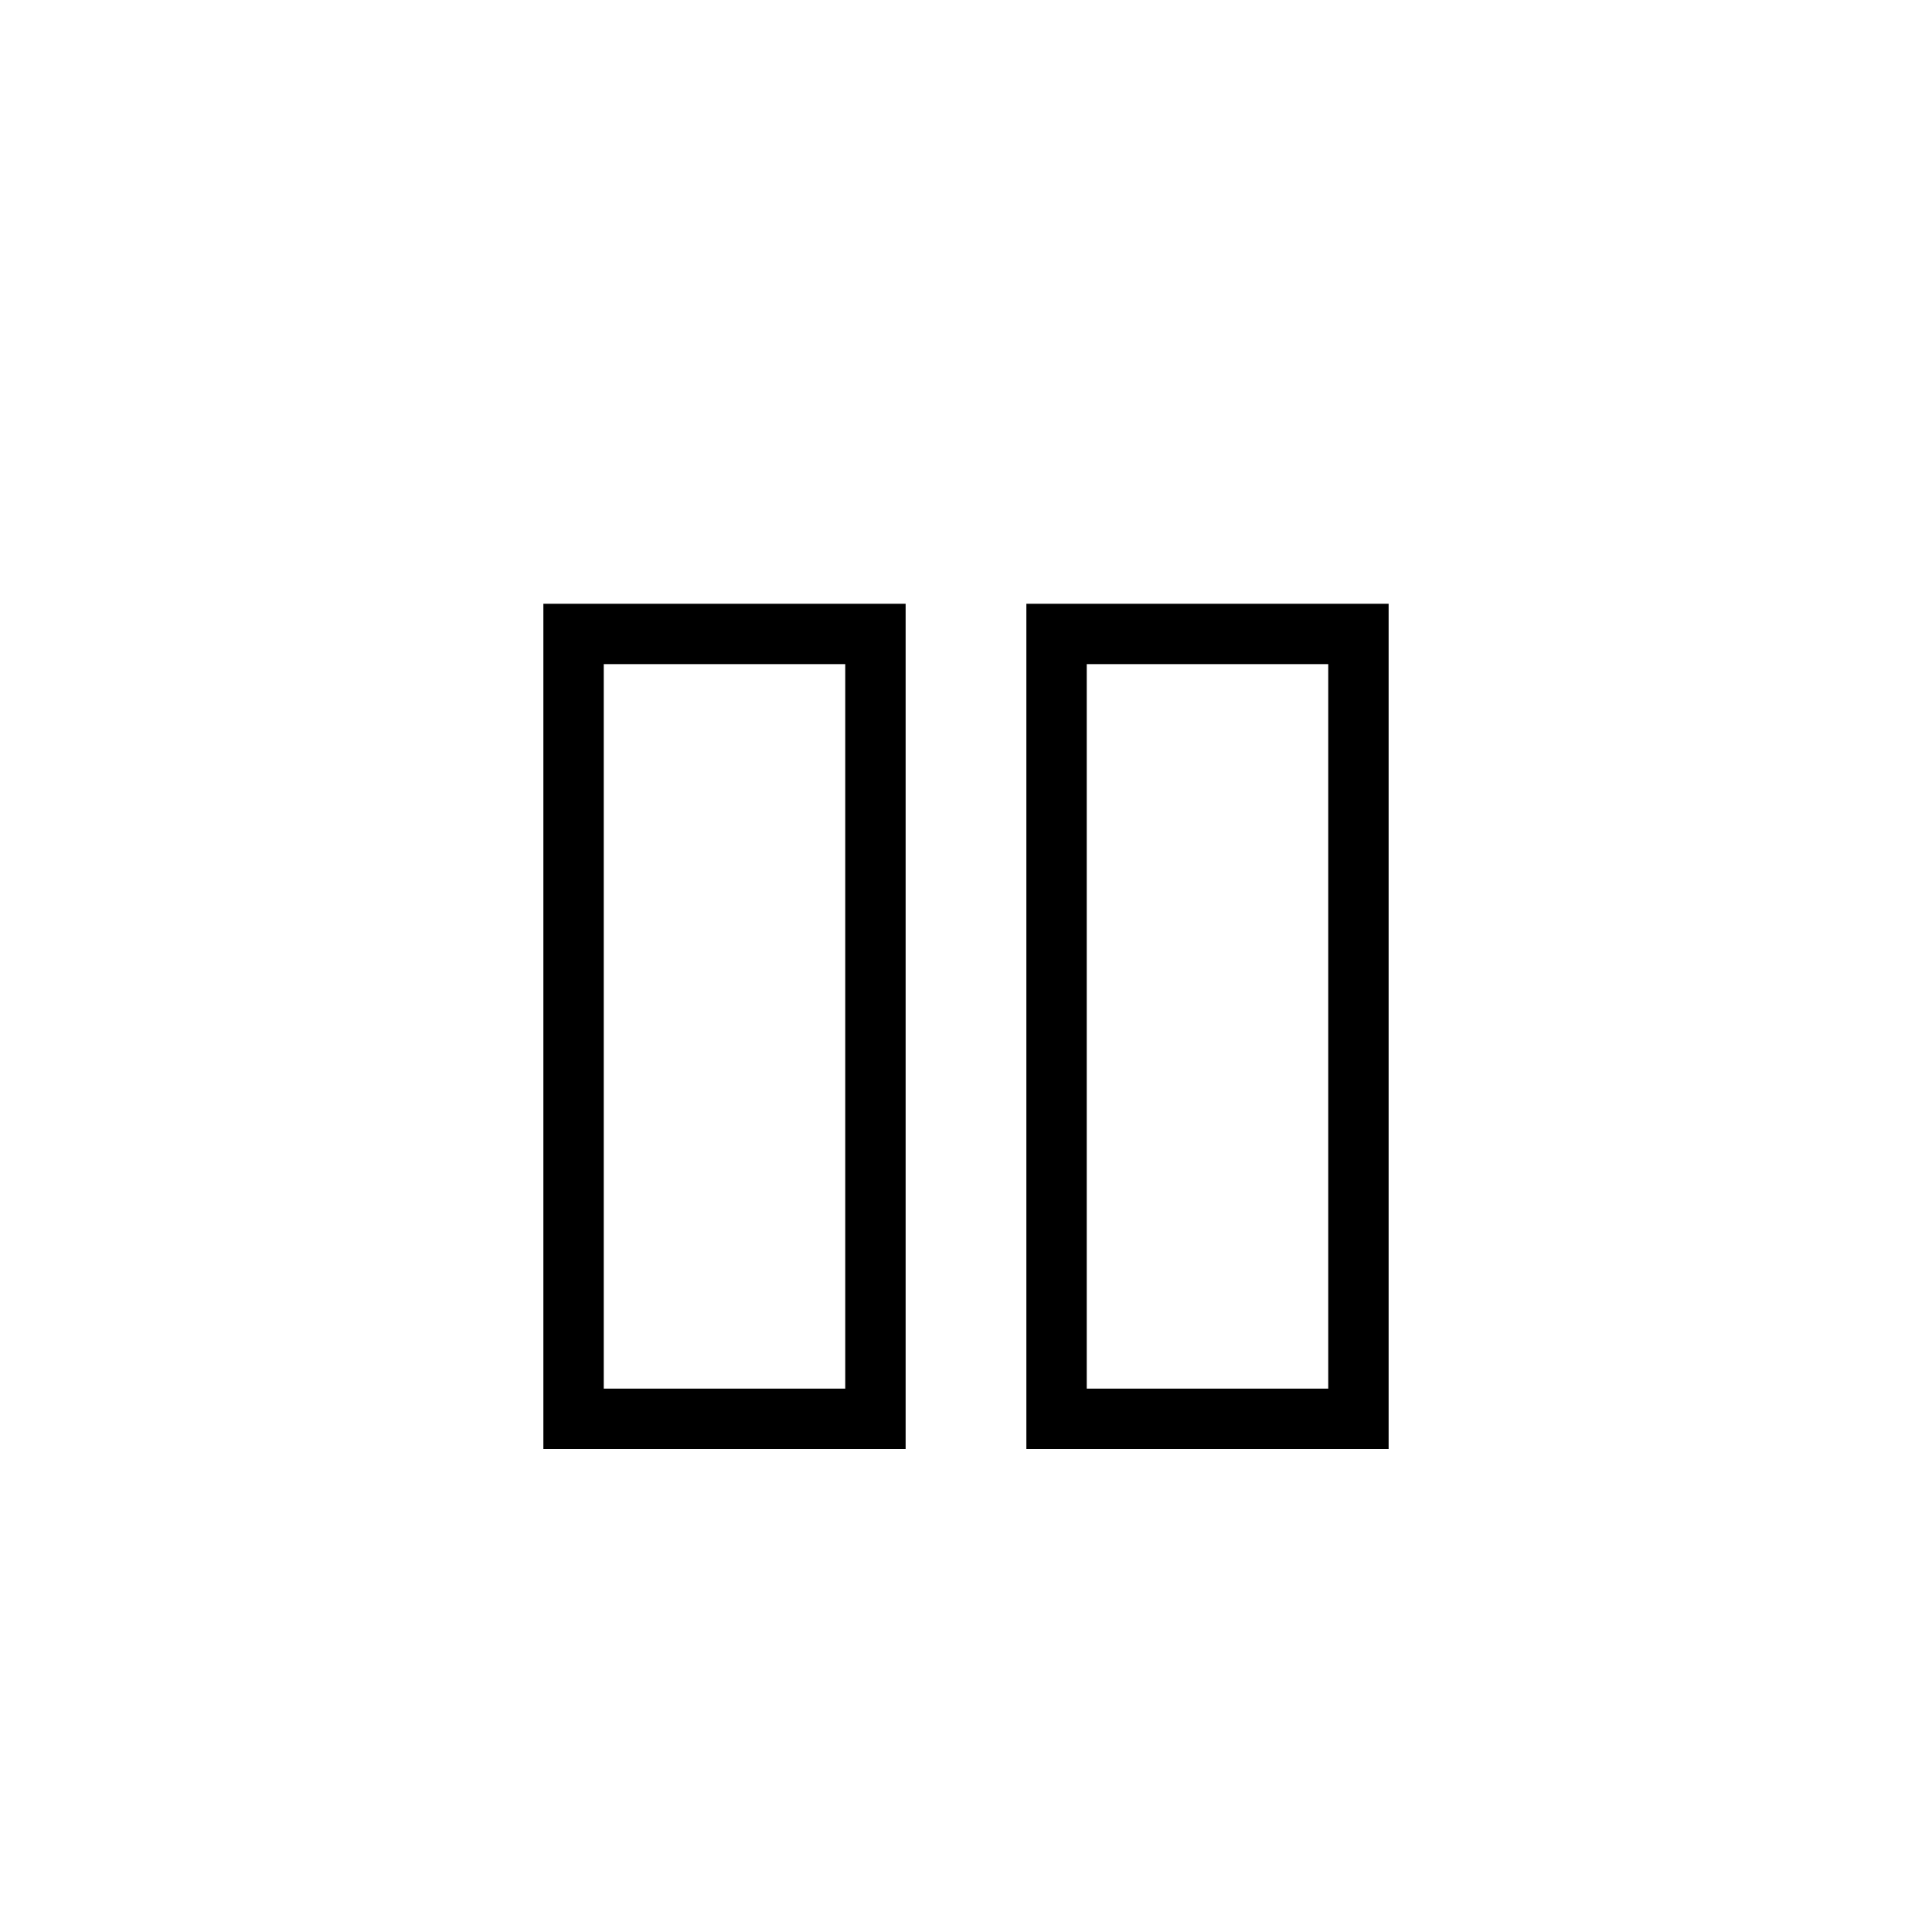
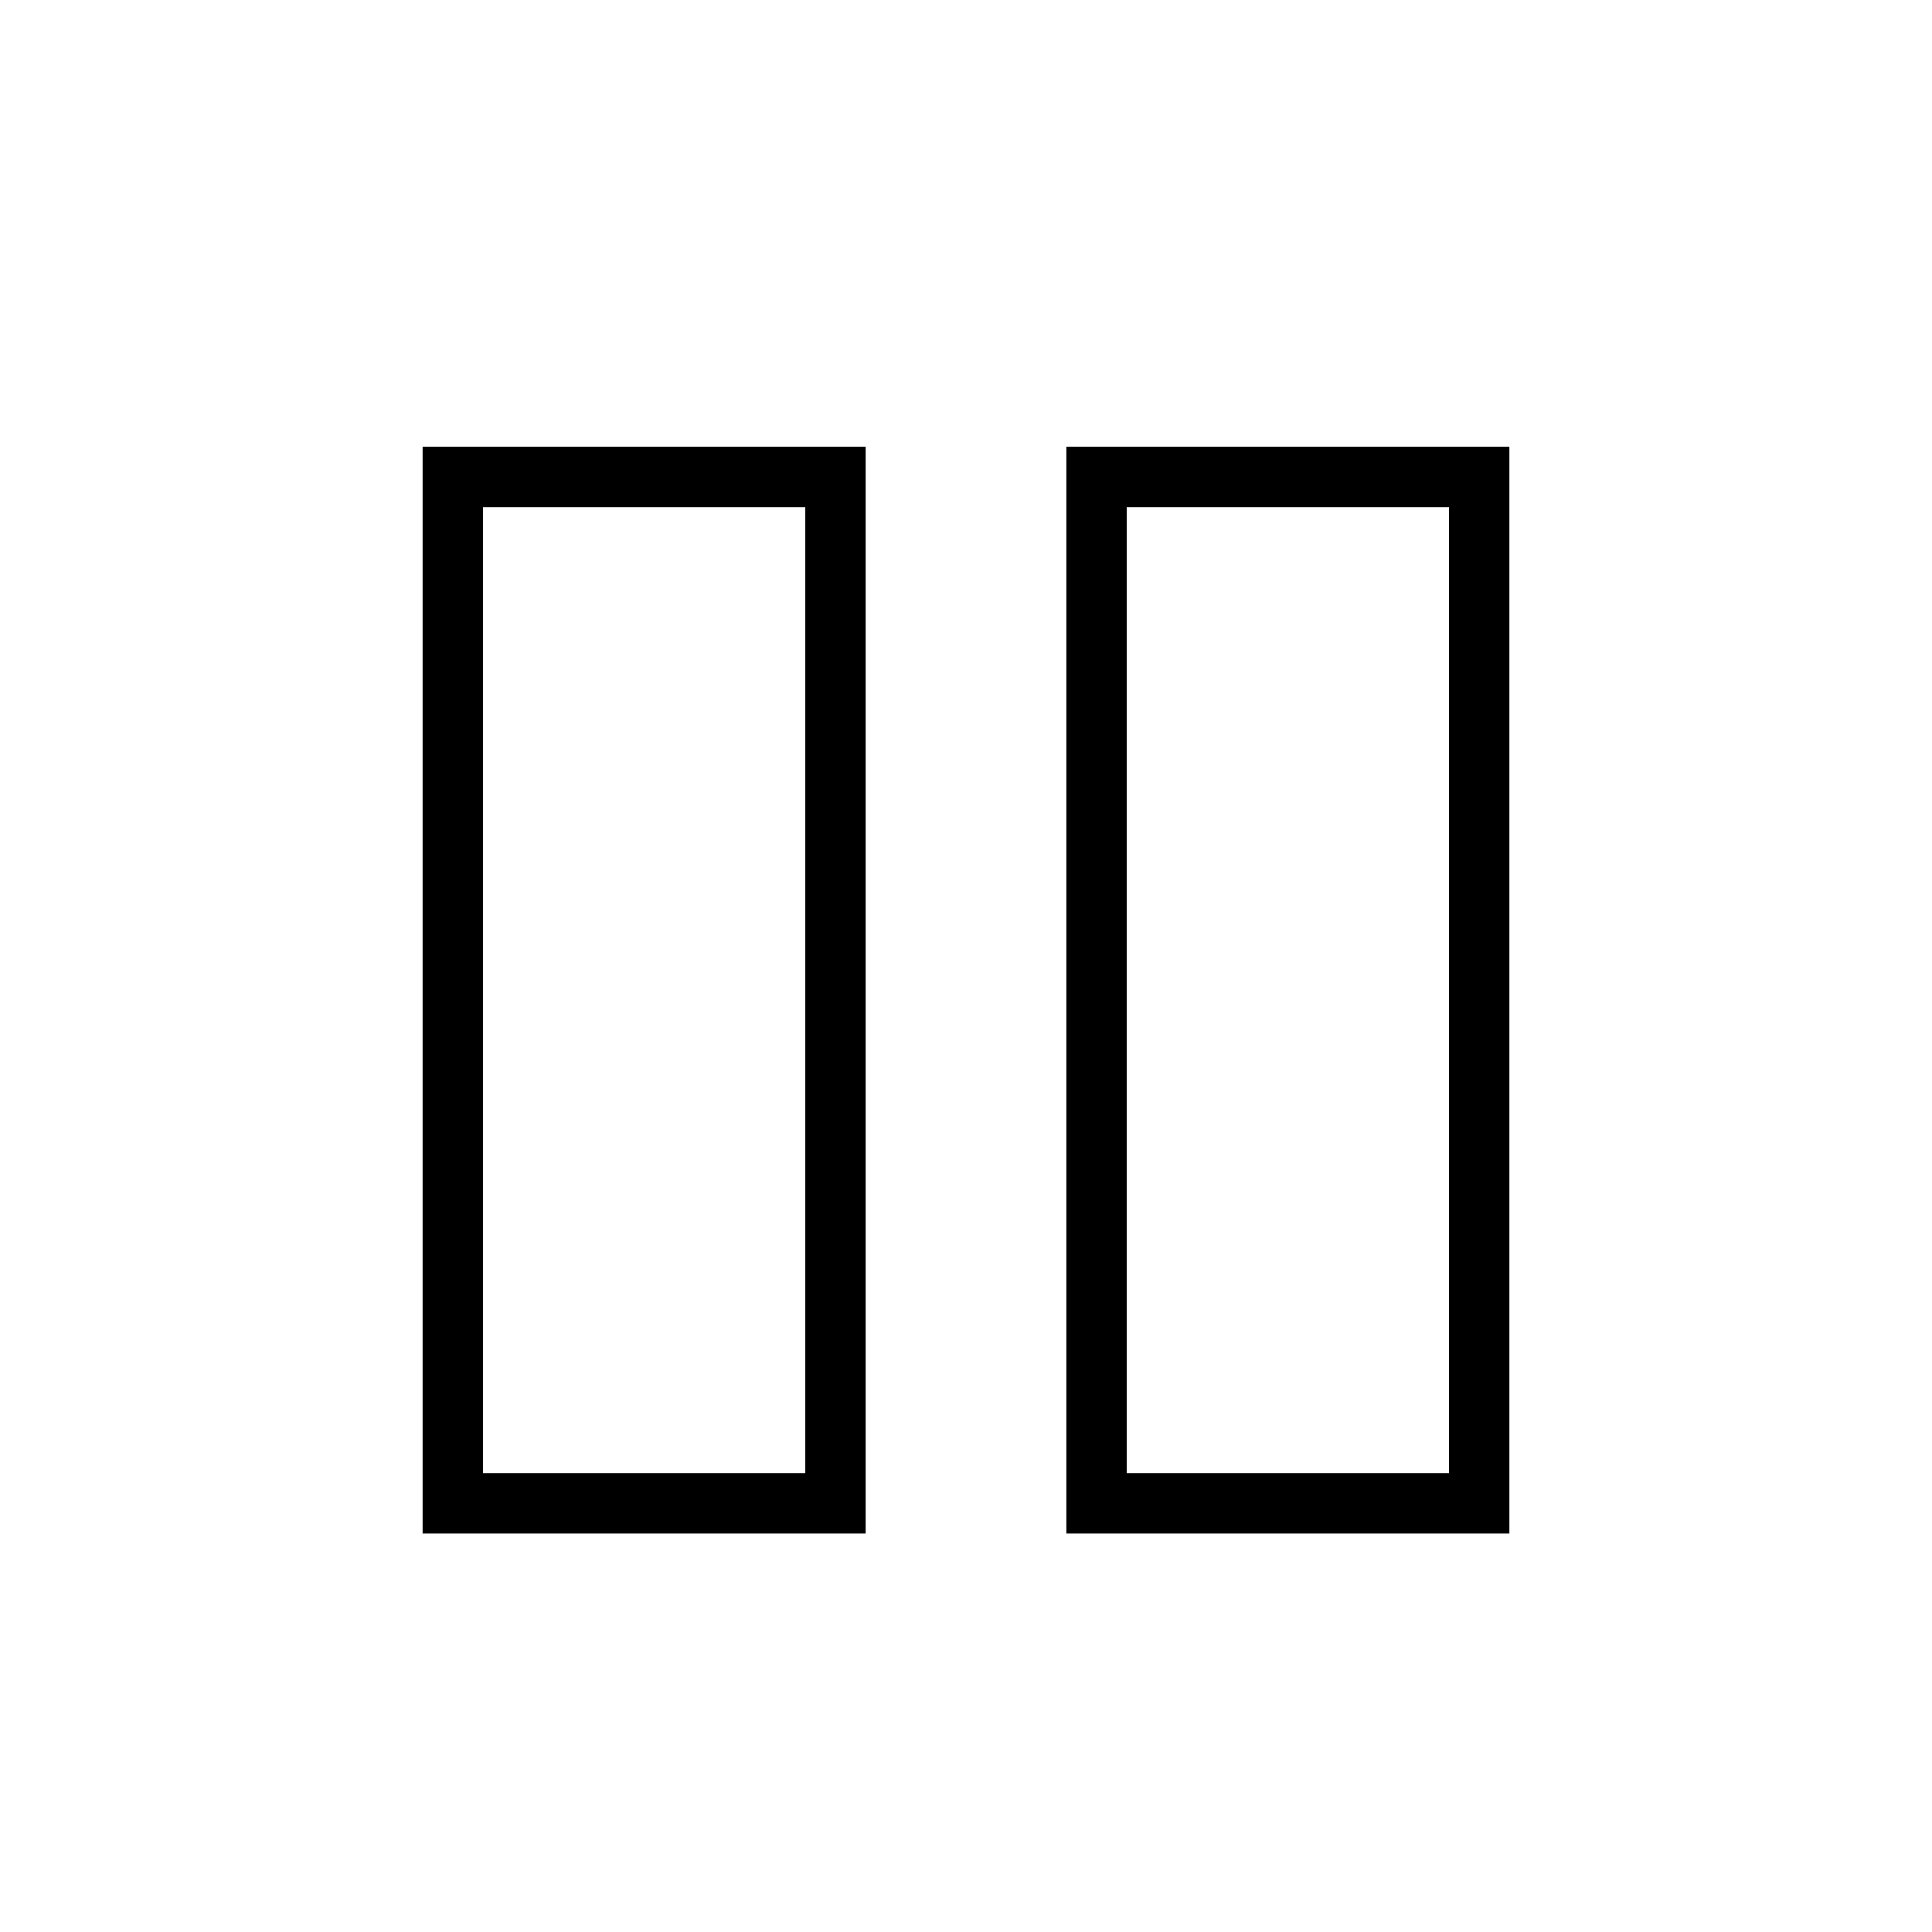
<svg xmlns="http://www.w3.org/2000/svg" id="svg2985" height="16" width="16" version="1.1">
-   <rect id="rect2990" style="stroke-width:.5;color:#000000;stroke:#000;fill:none" height="6.5" width="2.5" y="5.25" x="4.75" />
-   <rect id="rect2992" style="stroke-width:.5;color:#000000;stroke:#000;fill:none" height="6.5" width="2.5" y="5.25" x="8.75" />
+   <defs id="defs3050" />
+   <rect id="rect2990" style="color:#000000;fill:none;stroke:#000000;stroke-width:0.5" height="8.5" width="3.169" y="3.95" x="3.75" />
+   <rect id="rect2992" style="color:#000000;fill:none;stroke:#000000;stroke-width:0.5" height="8.5" width="3.169" y="3.95" x="9.081" />
</svg>
